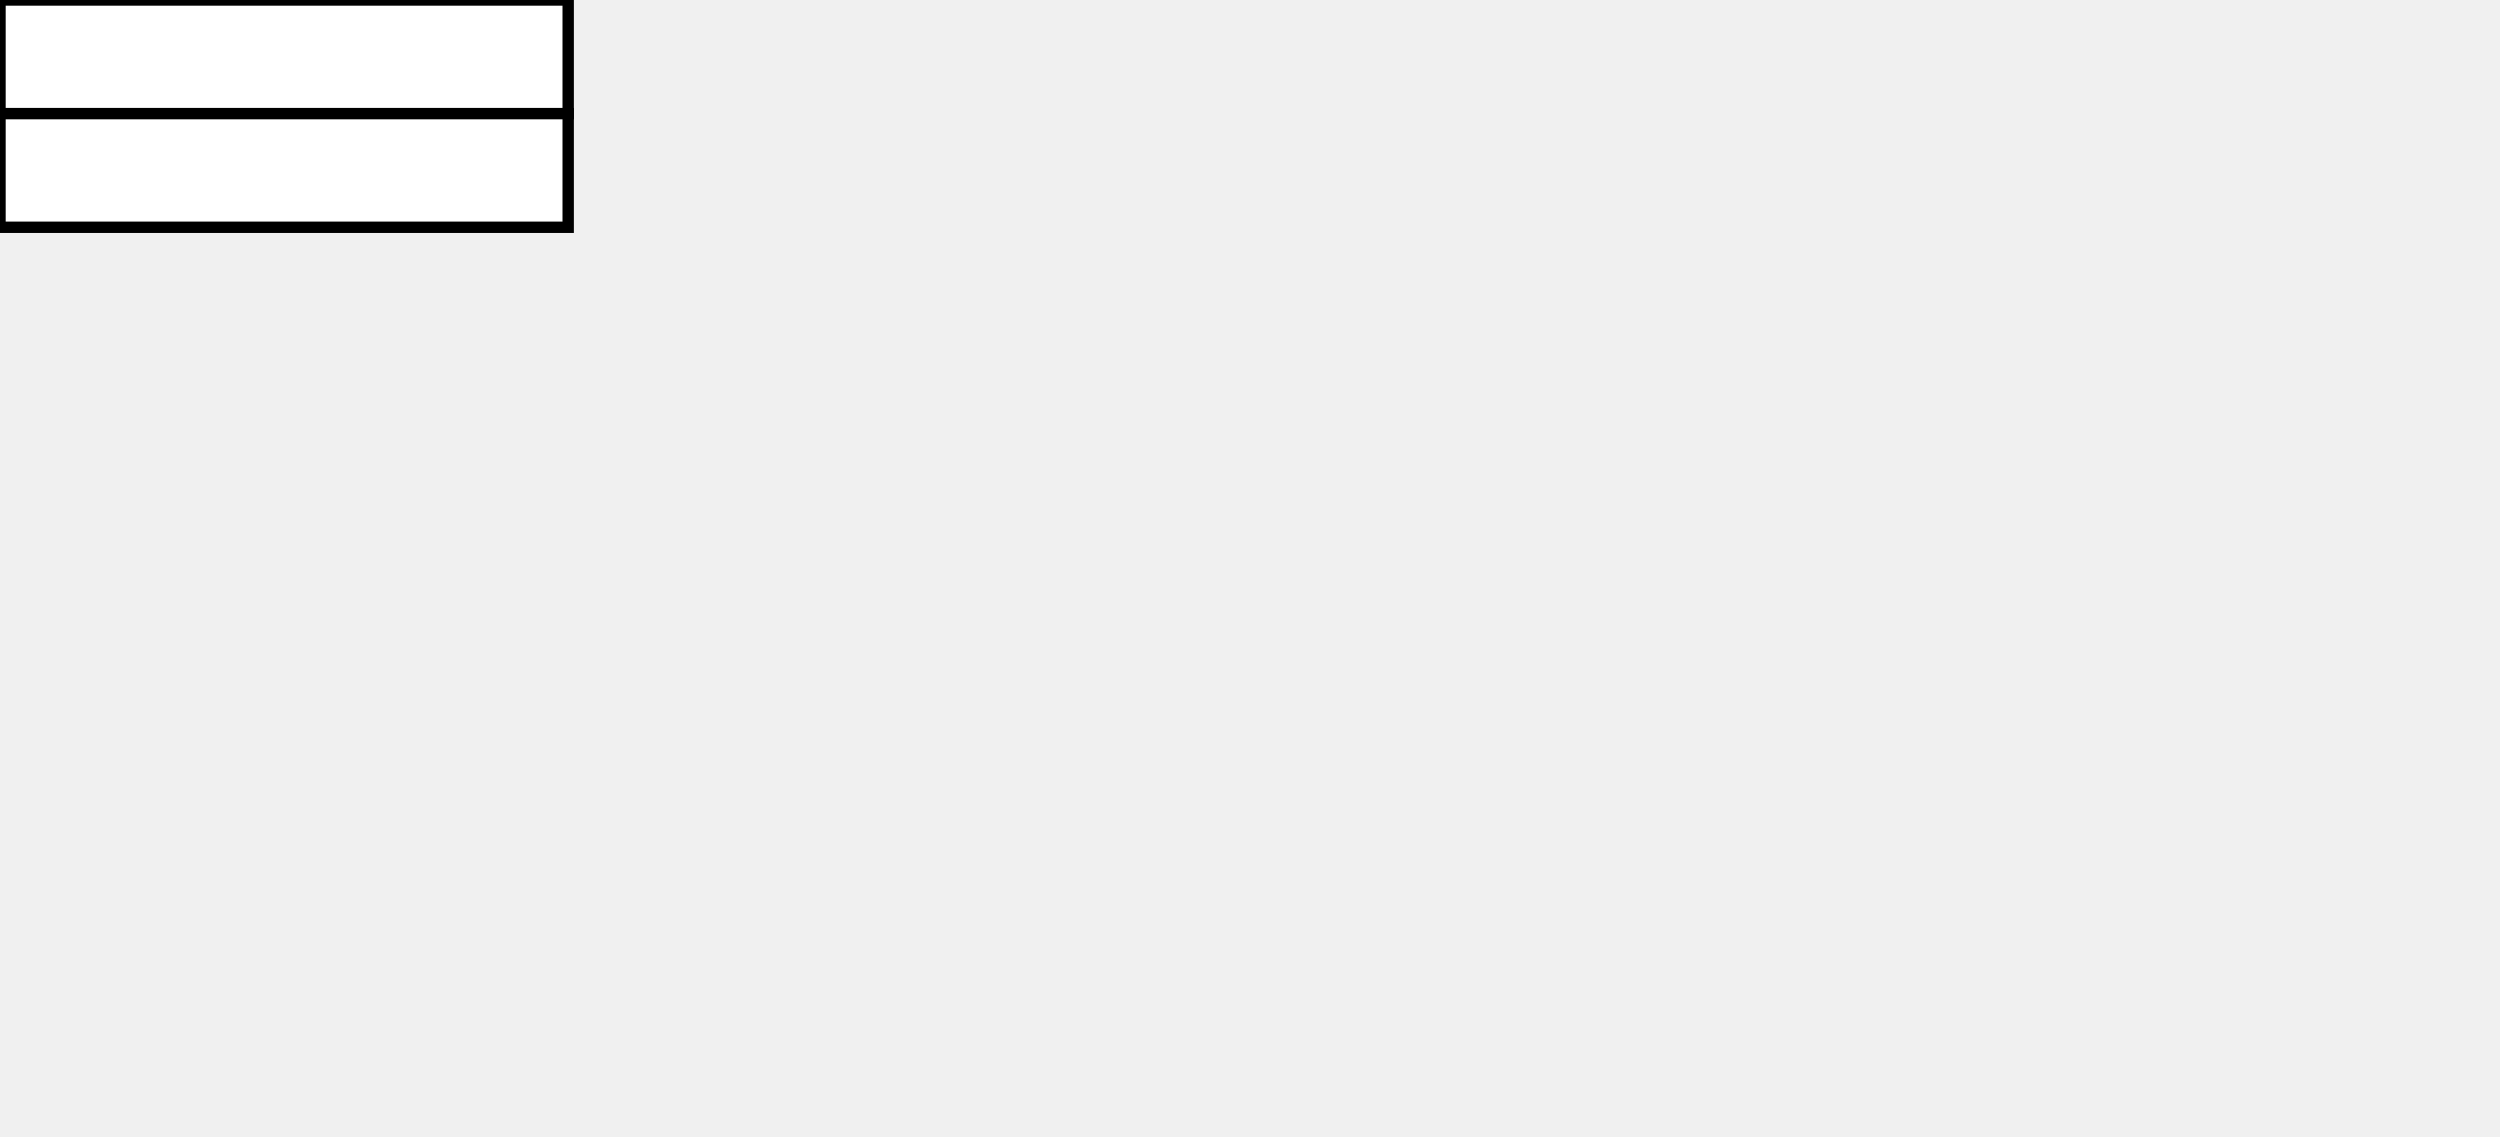
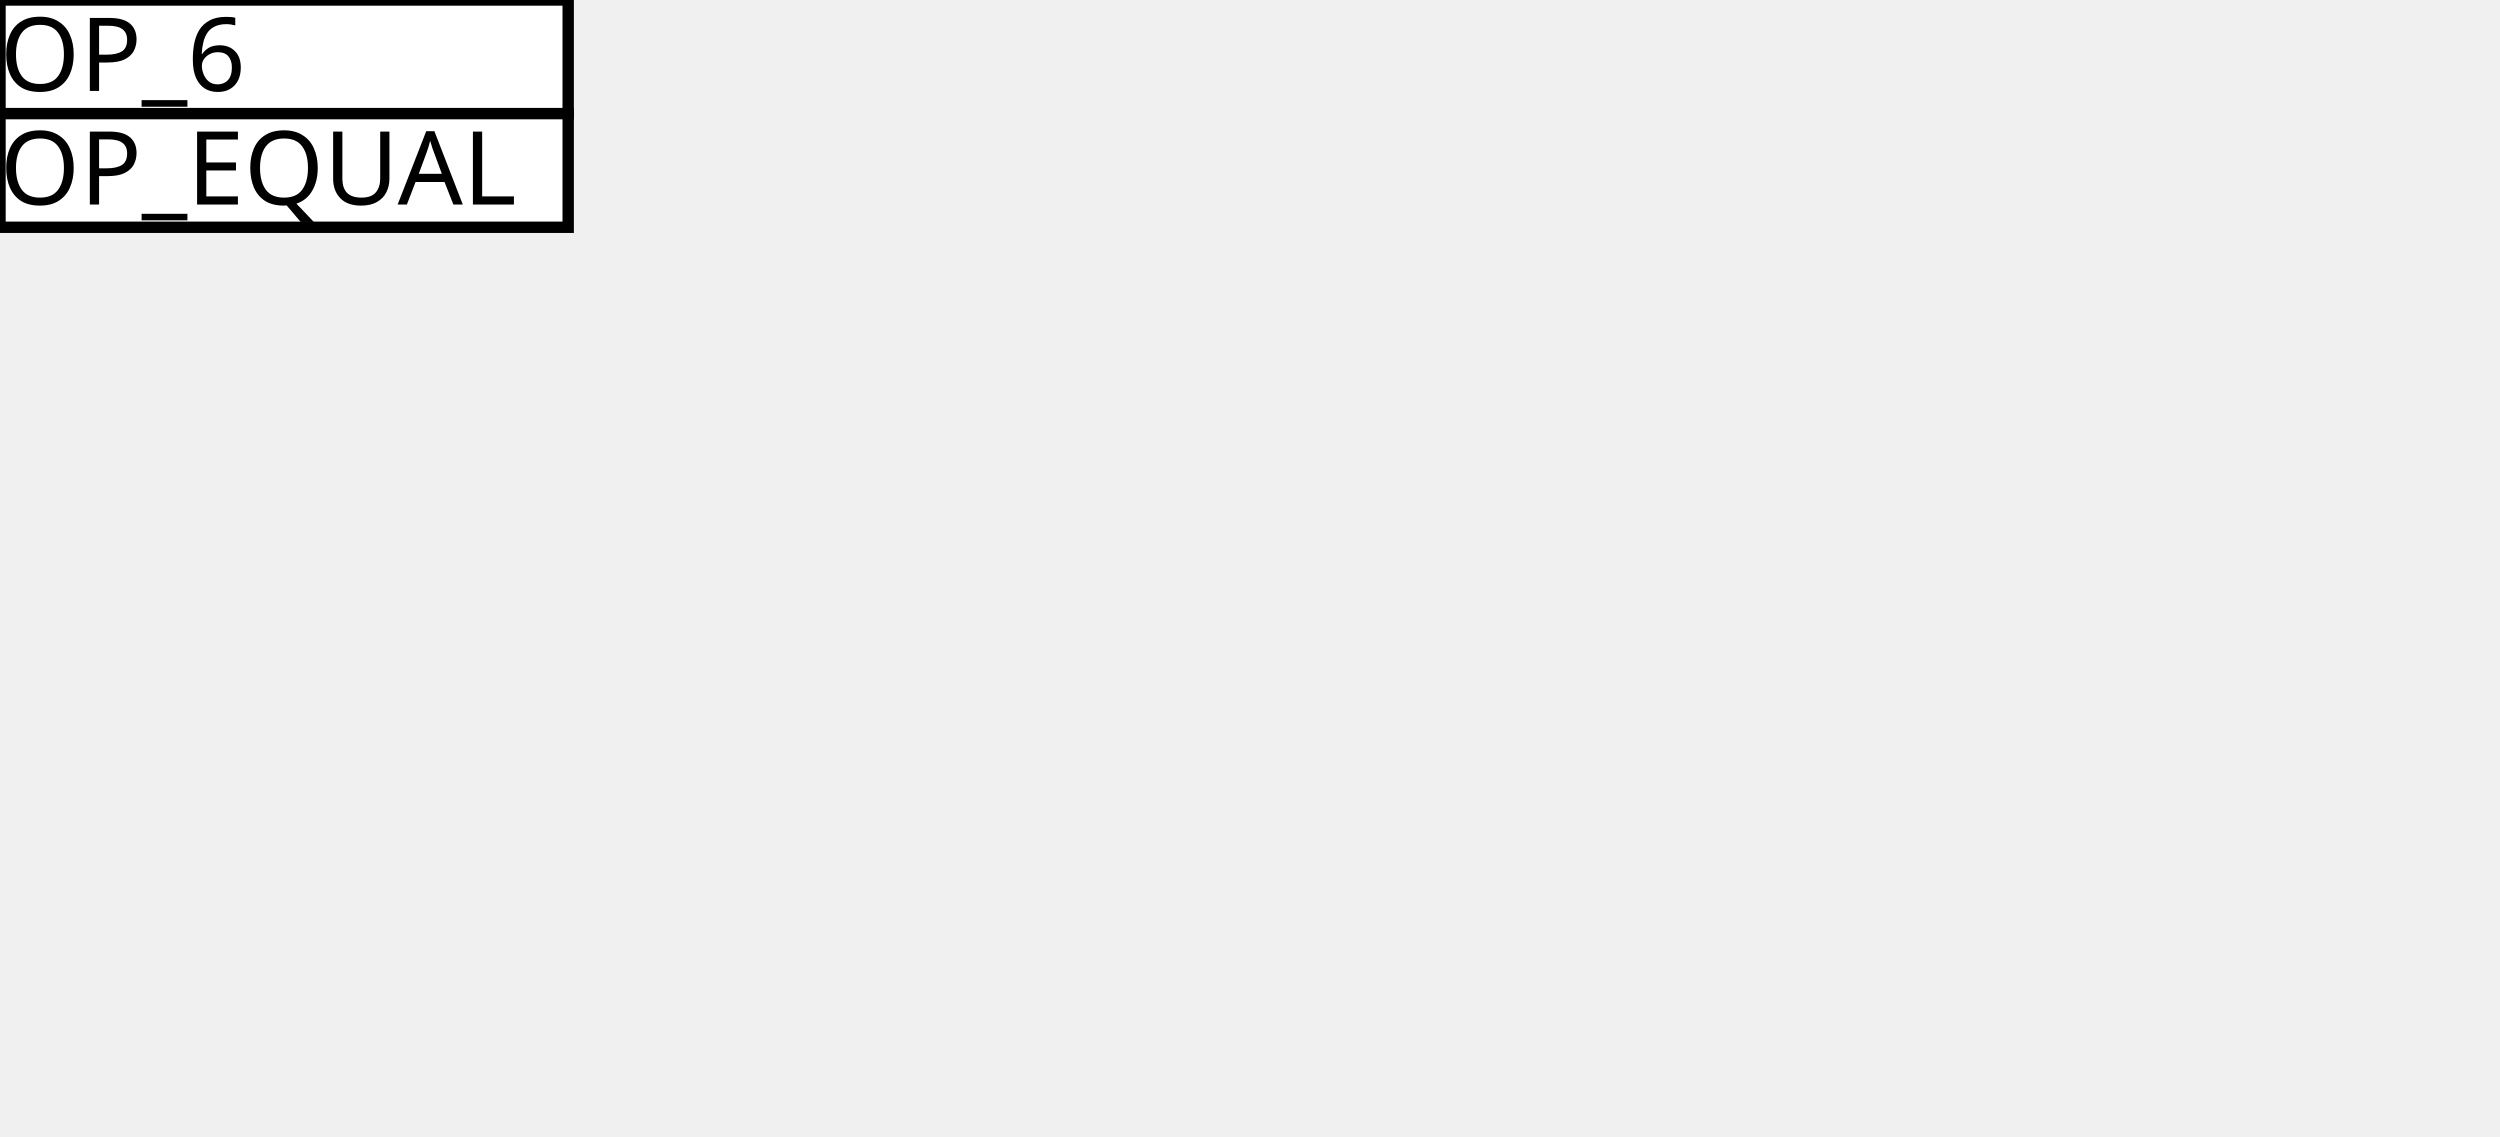
<svg xmlns="http://www.w3.org/2000/svg" viewBox="0 0 220 100">
  <style>
+     .text { font: 9px sans-serif; }
    .rect { fill:white;stroke:black;stroke-width:1 }
  </style>
  <rect width="50" height="10" class="rect" />
+   <text y="8" class="text">OP_6</text>
  <rect y="10" width="50" height="10" class="rect" />
+   <text y="18" class="text">OP_EQUAL</text>
</svg>
